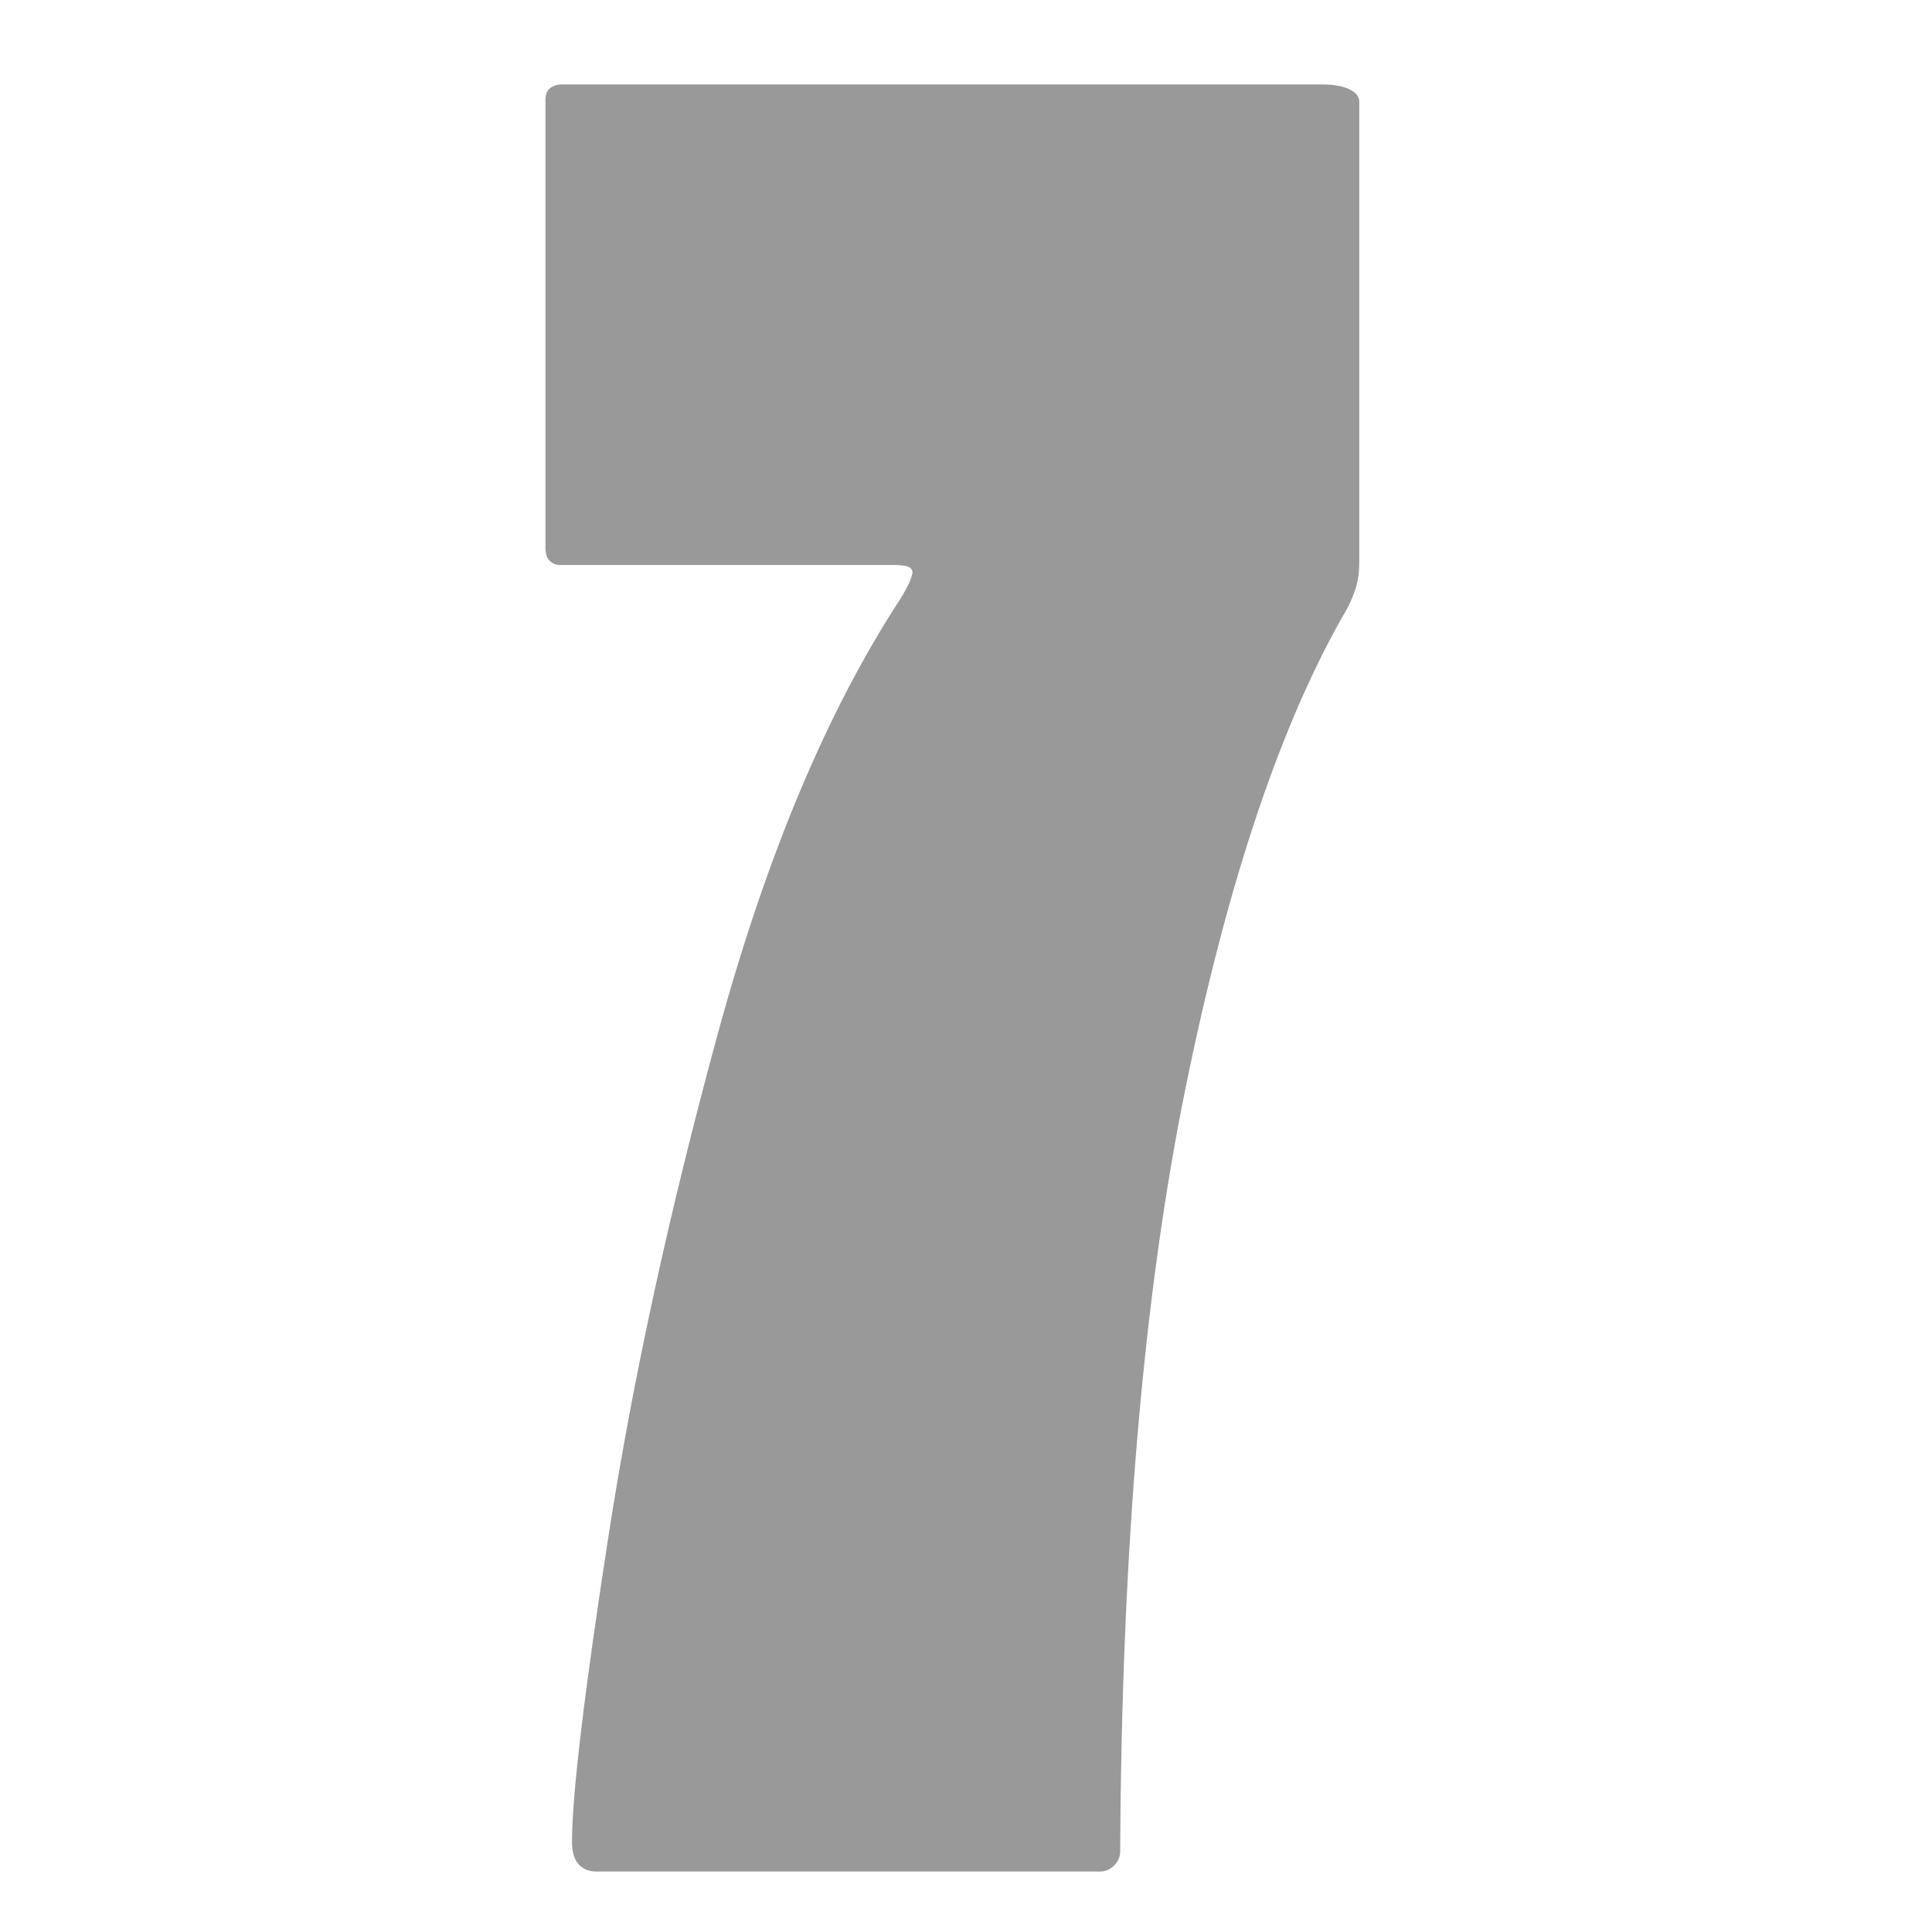
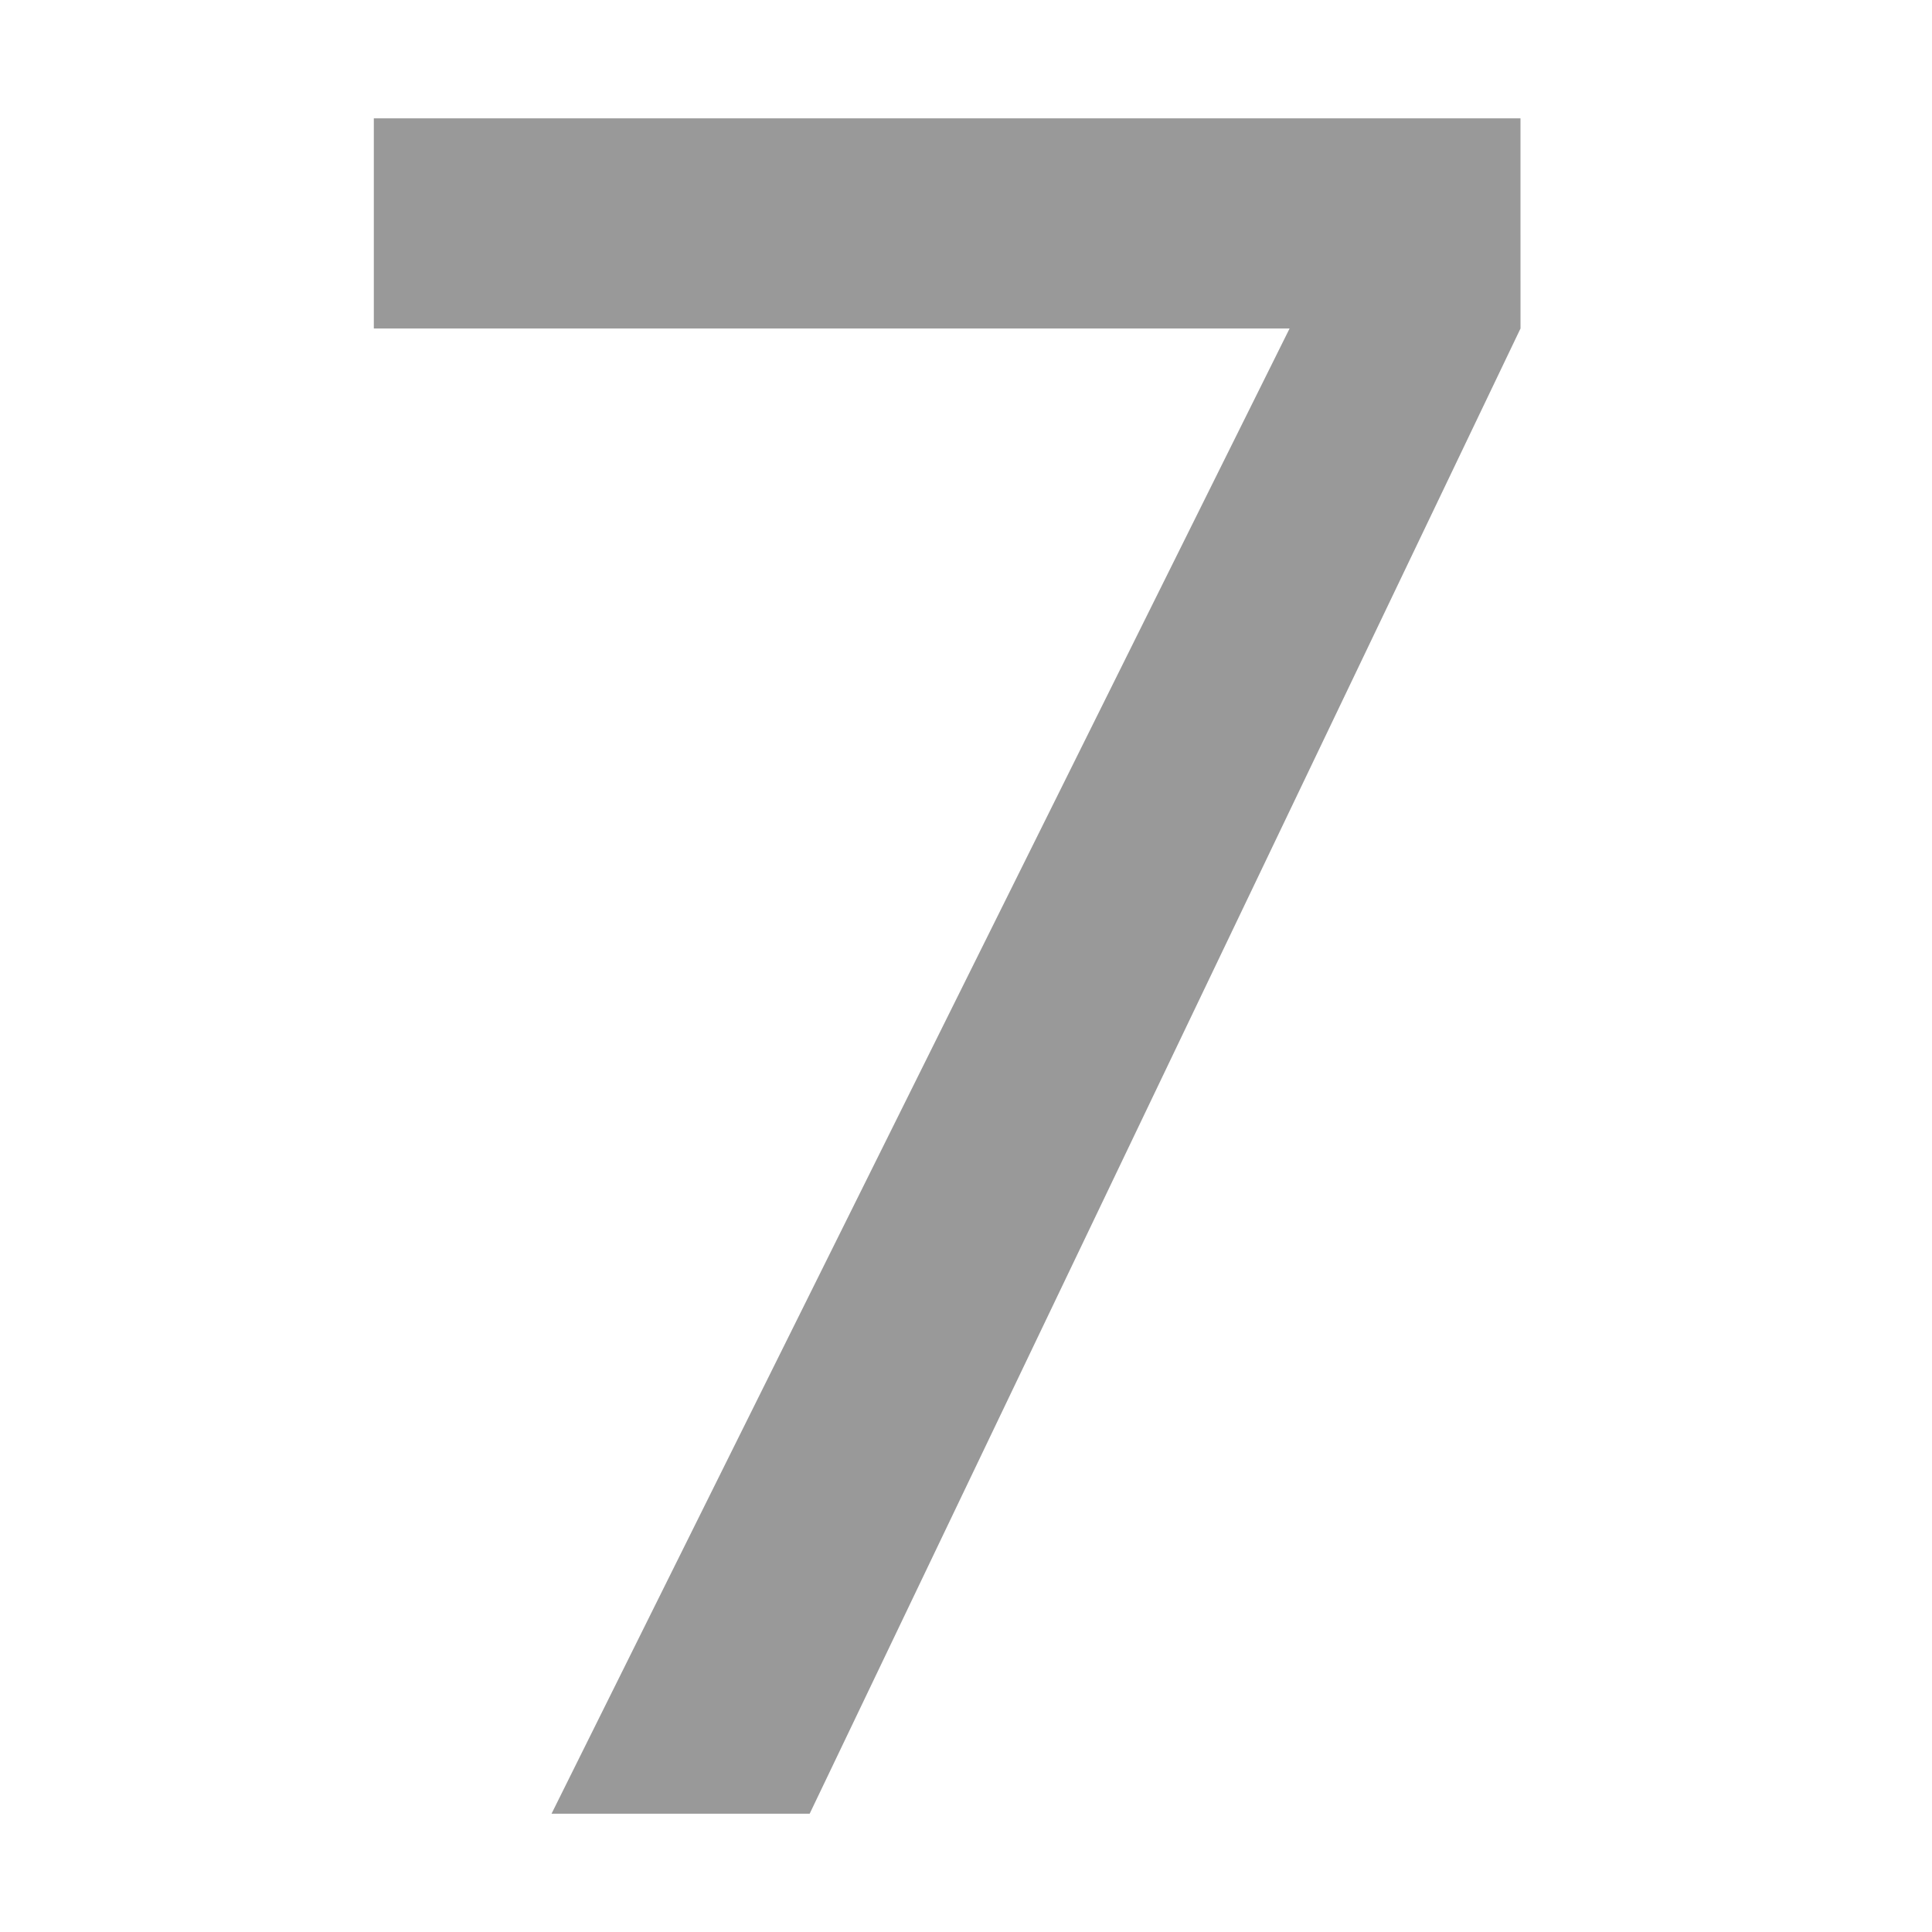
<svg xmlns="http://www.w3.org/2000/svg" id="svg2" xml:space="preserve" viewBox="0 0 67.704 61.238" version="1.1" width="16" height="16">
  <defs id="defs33">
    
  
      
      
      
      
      
      
      
      
      
      
      
      
      
      
      
      
      
      
      
      
      
      
      
      
    </defs>
-   <g style="font-size:33.852px;font-style:normal;font-variant:normal;font-weight:normal;font-stretch:normal;text-align:center;line-height:125%;letter-spacing:0px;word-spacing:0px;text-anchor:middle;fill:#999999;fill-opacity:1;stroke:none;font-family:Consolas;-inkscape-font-specification:Consolas" id="text2993">
-     <path d="m 19.113,15.973 c 0.005,0.21 0.058,0.361 0.159,0.455 0.1,0.093 0.217,0.139 0.349,0.138 l 11.594,0 c 0.18,-0.005 0.349,0.005 0.508,0.032 0.159,0.026 0.243,0.101 0.254,0.222 -0.014,0.183 -0.155,0.494 -0.423,0.931 -2.567,3.925 -4.702,9.014 -6.407,15.268 -1.705,6.254 -2.981,12.127 -3.83,17.618 -0.849,5.492 -1.273,9.058 -1.273,10.698 0.004,0.339 0.081,0.592 0.233,0.762 0.152,0.169 0.356,0.254 0.614,0.254 l 17.687,0 c 0.176,-0.007 0.331,-0.078 0.465,-0.212 0.134,-0.134 0.204,-0.289 0.212,-0.465 0.051,-10.617 0.816,-19.553 2.296,-26.806 1.479,-7.253 3.366,-12.846 5.66,-16.778 0.129,-0.247 0.231,-0.494 0.307,-0.741 0.076,-0.247 0.115,-0.536 0.116,-0.867 l 0,-16.164 c -0.005,-0.173 -0.122,-0.314 -0.349,-0.423 -0.227,-0.109 -0.534,-0.166 -0.92,-0.169 l -26.658,0 c -0.173,6.263e-5 -0.314,0.042 -0.423,0.127 -0.109,0.085 -0.166,0.212 -0.169,0.381 l 0,15.741 z" style="font-size:84.63px;font-weight:bold;fill:#999999;font-family:Poplar Std;-inkscape-font-specification:Poplar Std Bold" id="path2984" />
+   <g style="font-size:67.704px;font-style:normal;font-variant:normal;font-weight:normal;font-stretch:normal;text-align:center;line-height:125%;letter-spacing:0px;word-spacing:0px;text-anchor:middle;fill:#999999;fill-opacity:1;stroke:none;font-family:Consolas;-inkscape-font-specification:Consolas" id="text2983">
+     <path d="m 53.284,8.278 -24.91,52.047 -9.046,0 25.864,-52.047 -32.092,0 0,-7.364 40.183,0 z" style="font-size:93.093px;fill:#999999" id="path2993" />
  </g>
</svg>
